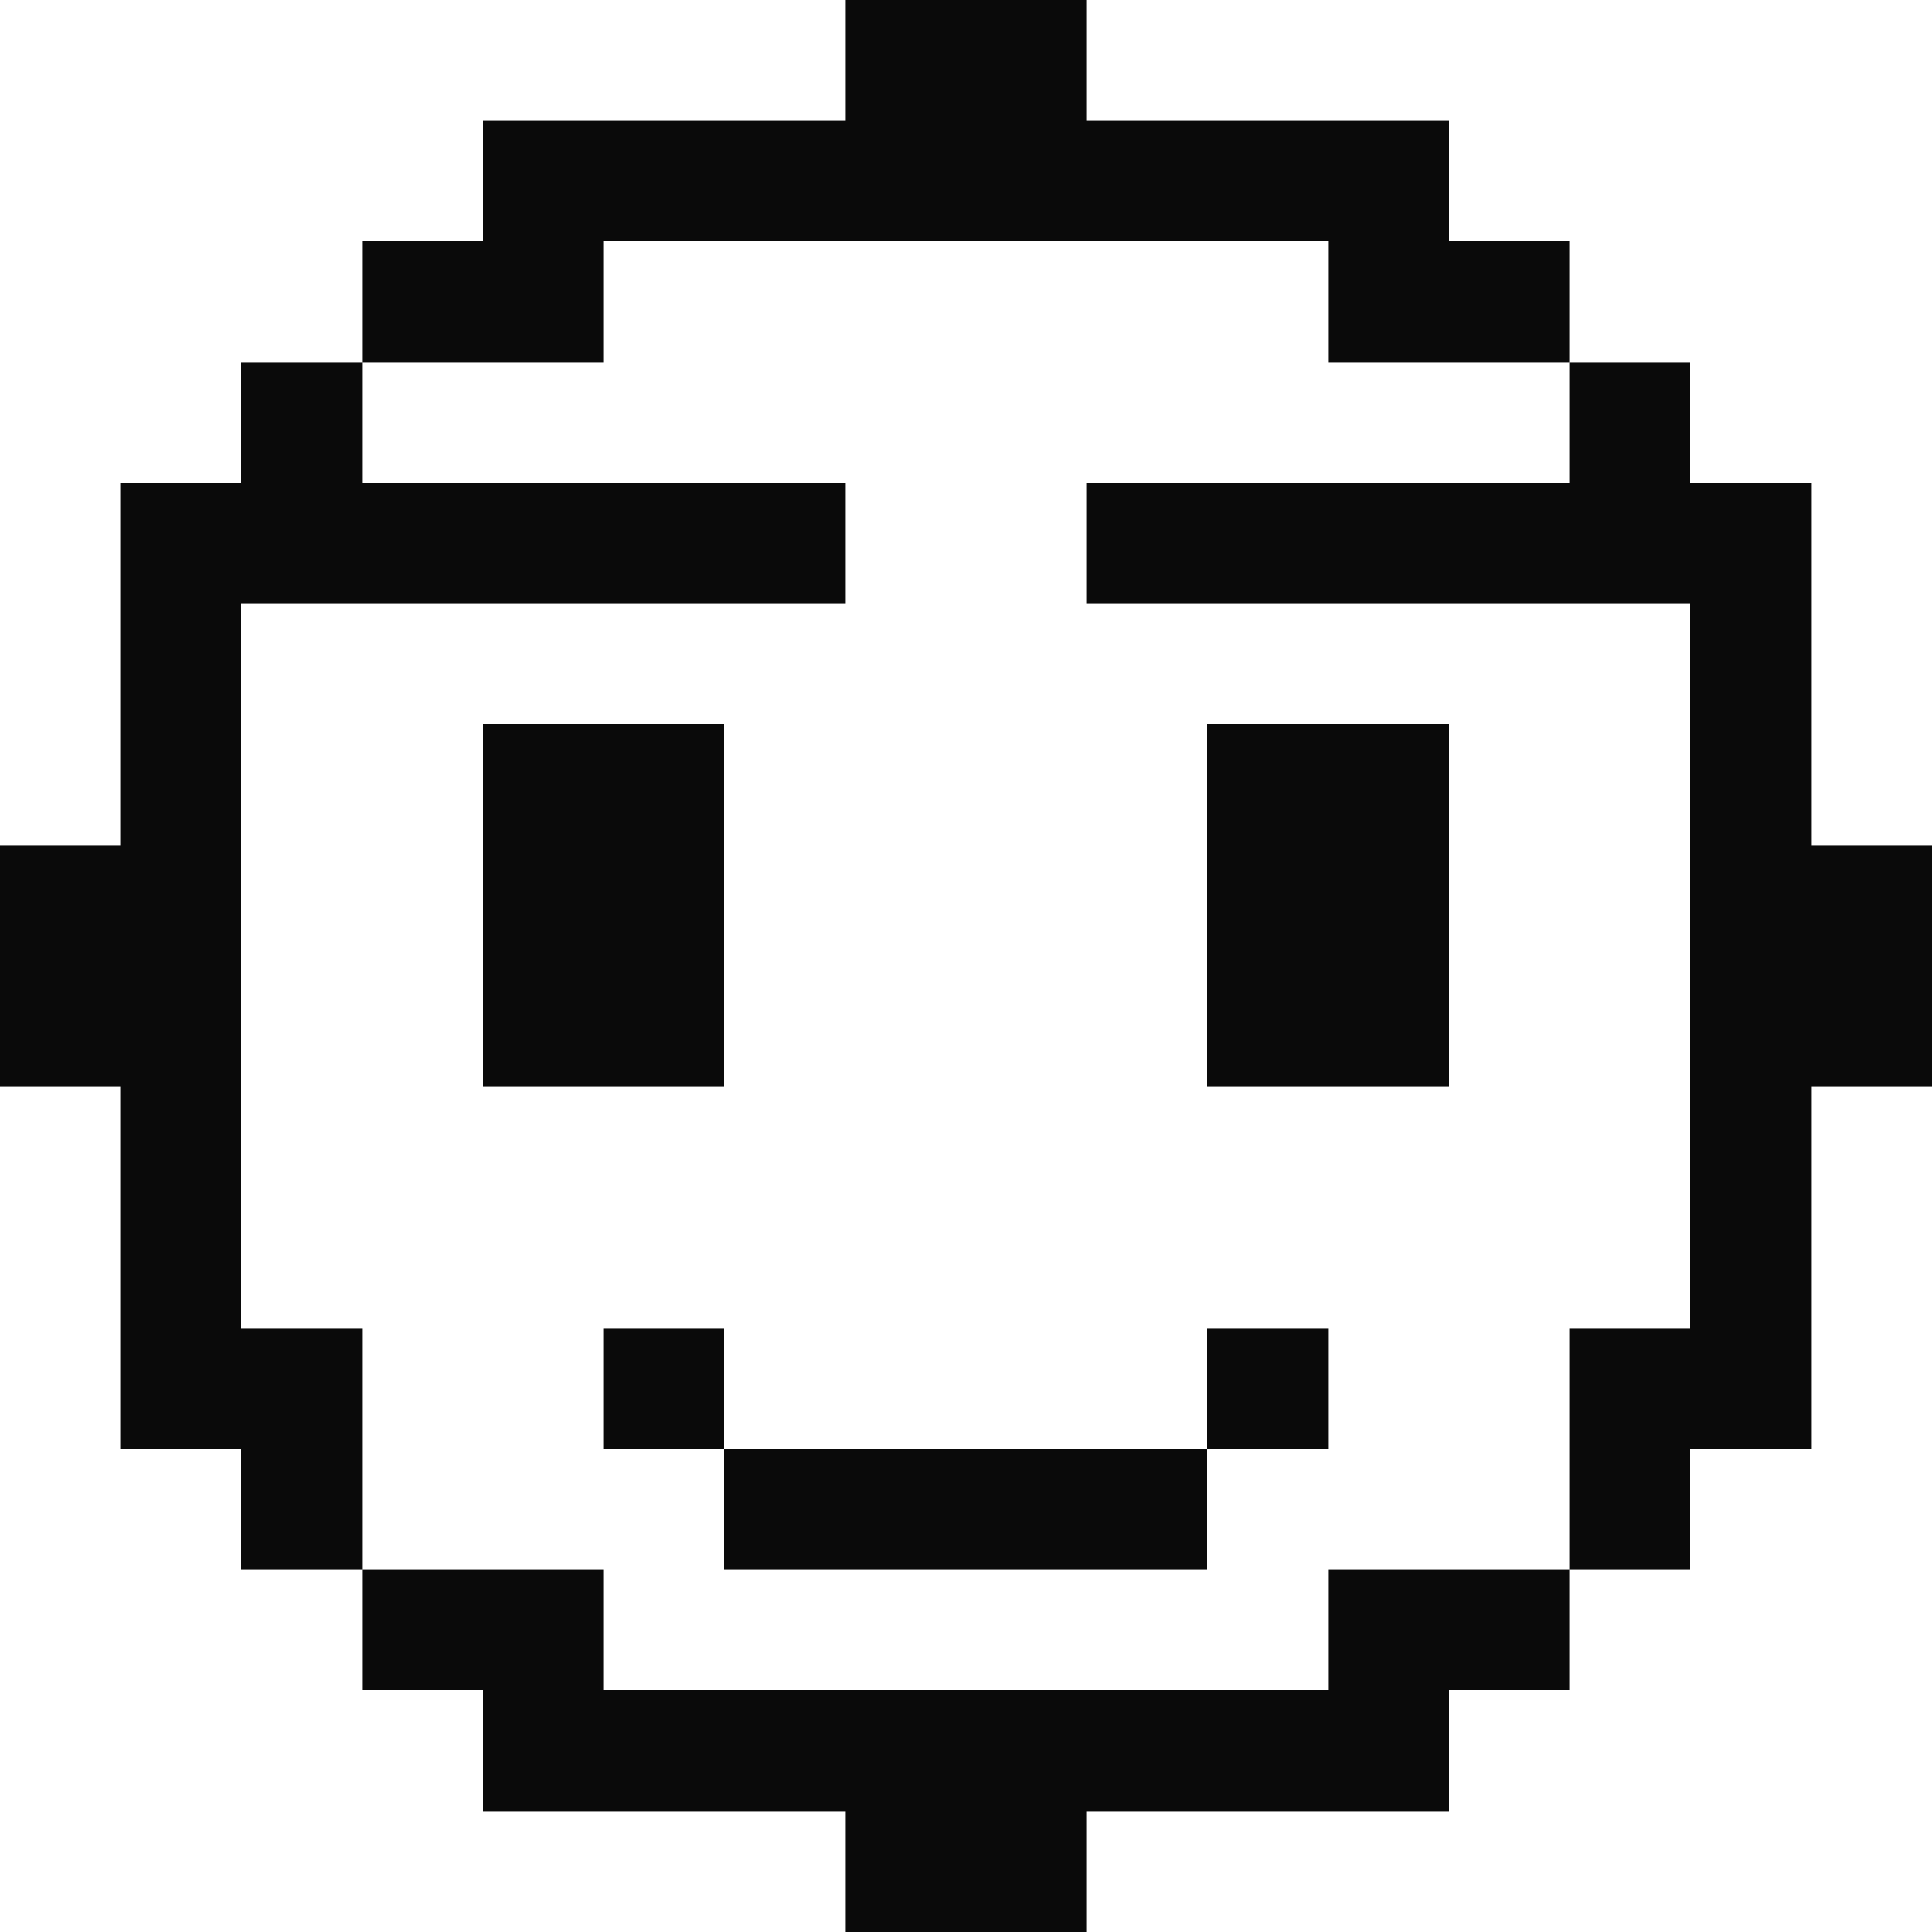
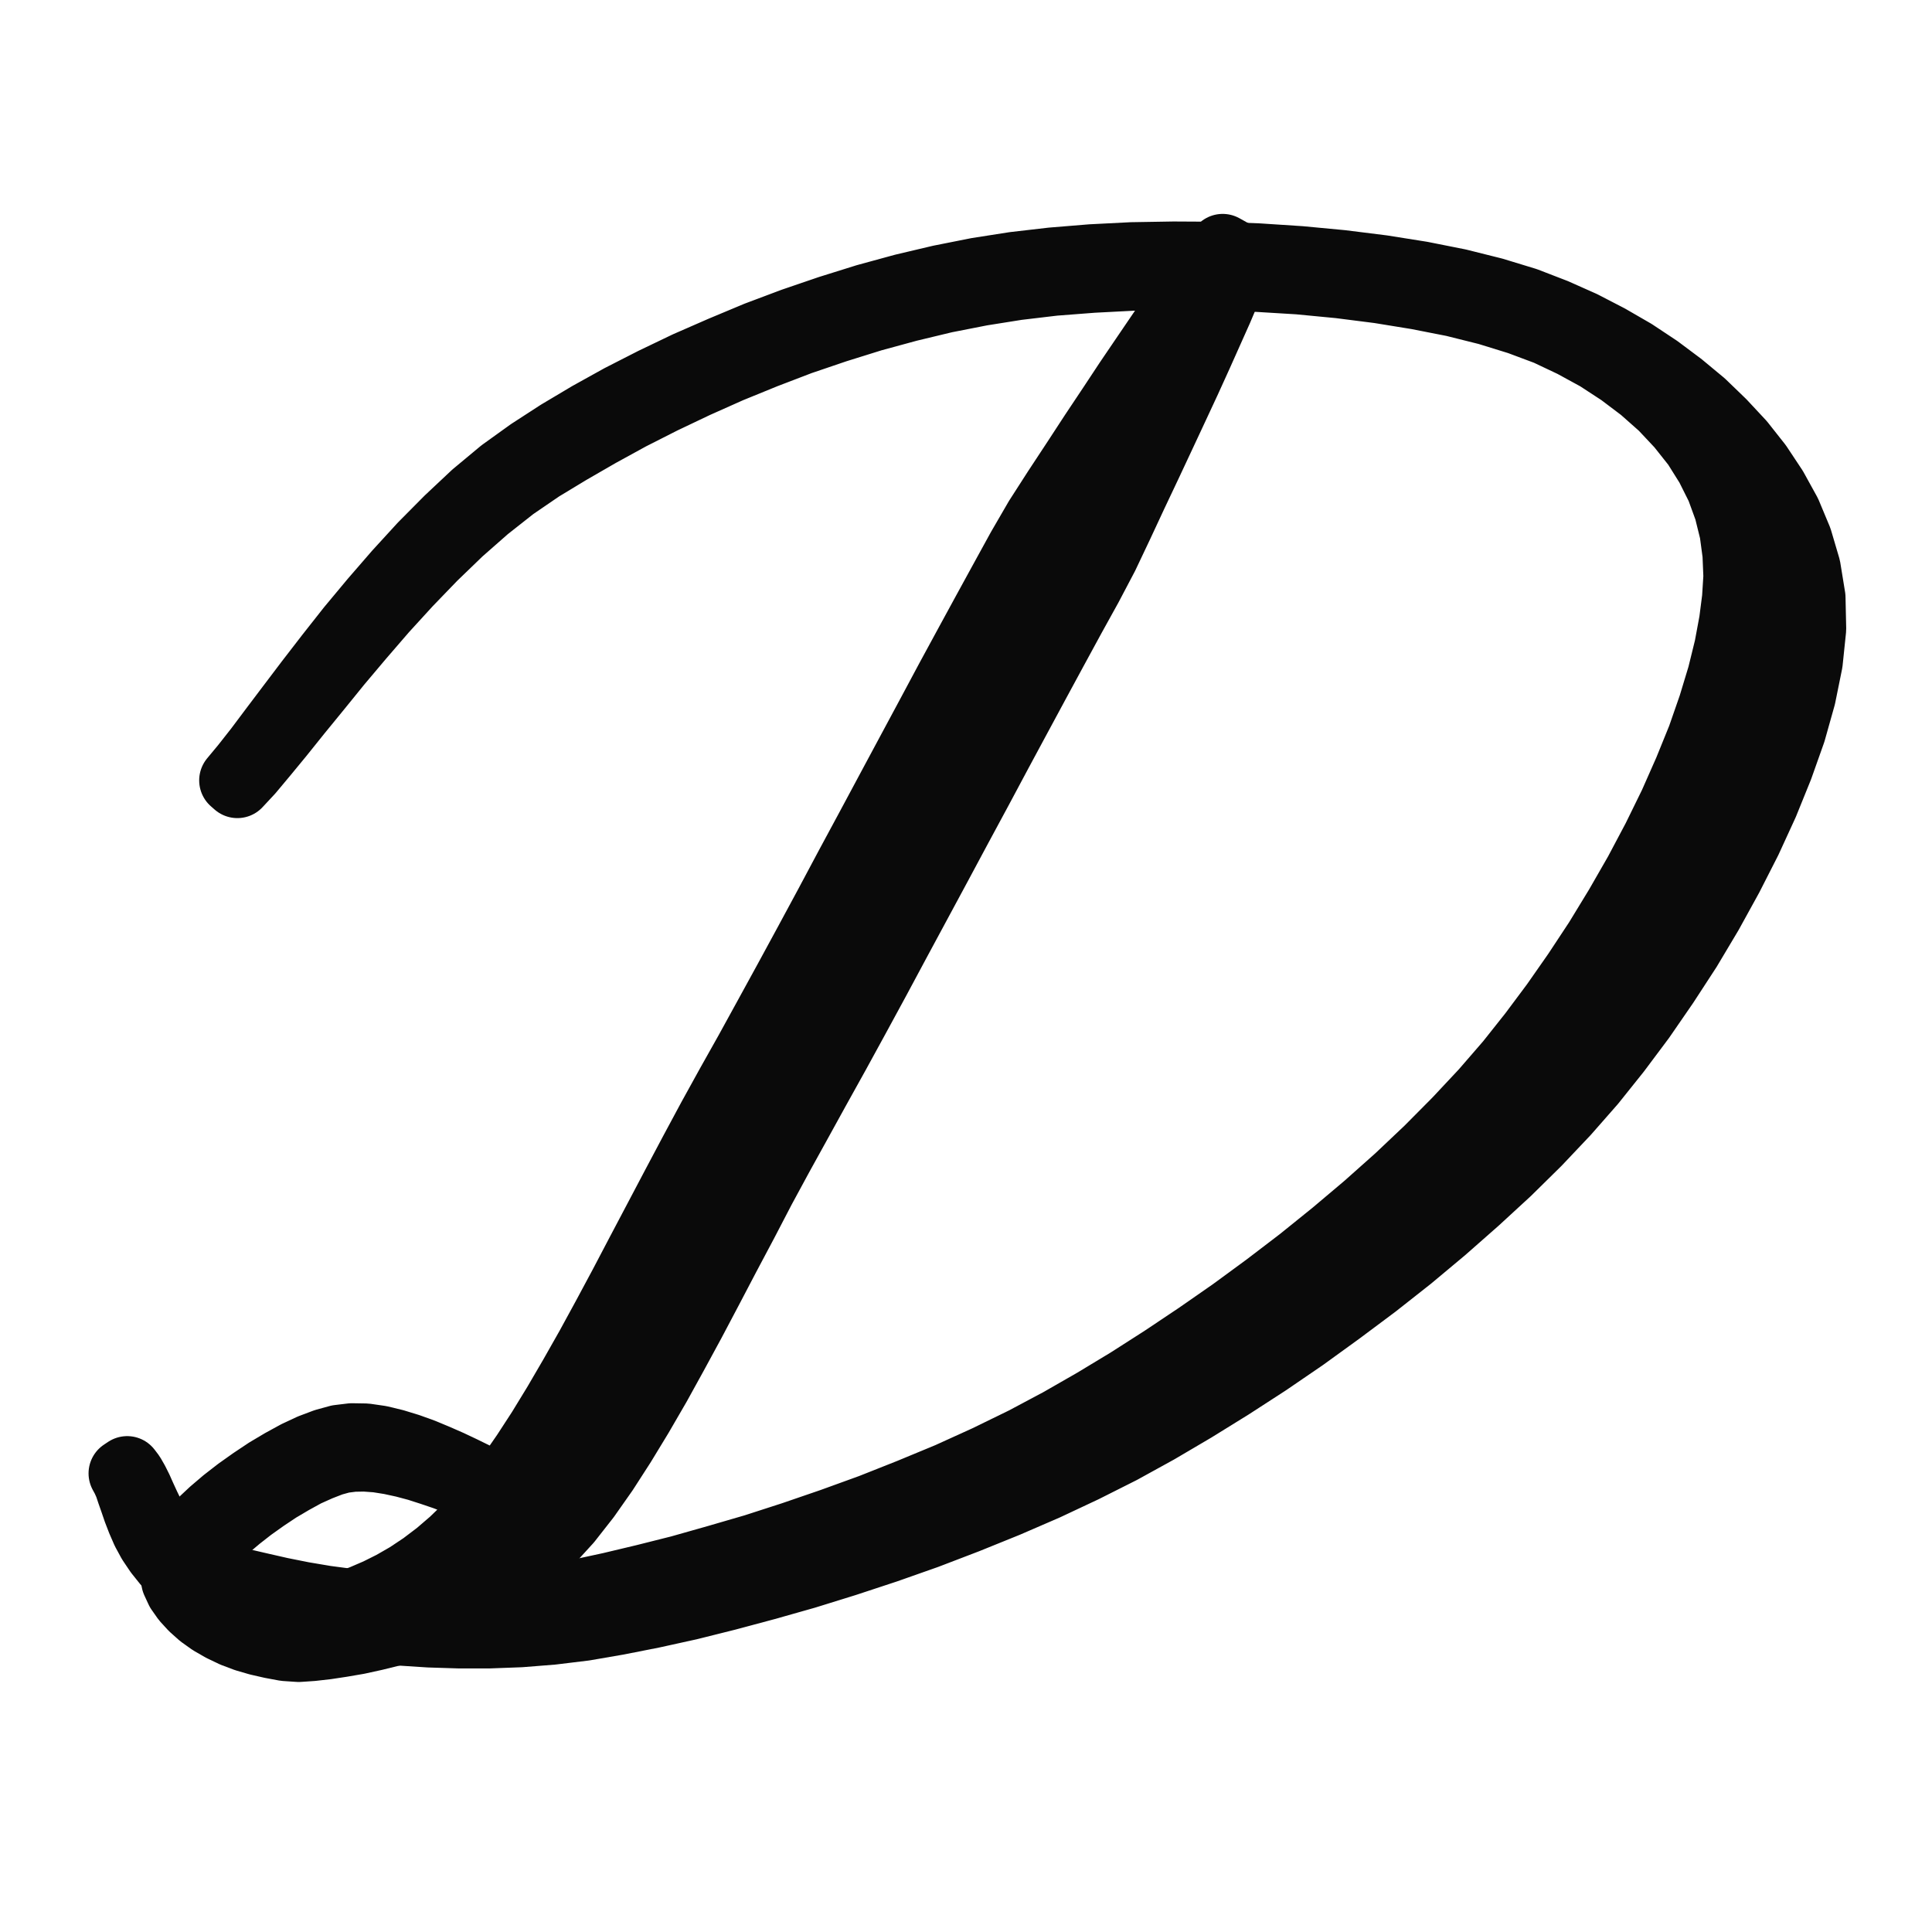
- <svg xmlns="http://www.w3.org/2000/svg" viewBox="0 0 16 16" shape-rendering="crispEdges">
-   <path fill="#0a0a0a" d="M7 0h2v1h-2zM4 1h8v1h-8zM3 2h2v1h-2zM11 2h2v1h-2zM2 3h1v1h-1zM13 3h1v1h-1zM1 4h6v1h-6zM9 4h6v1h-6zM1 5h1v1h-1zM14 5h1v1h-1zM1 6h1v1h-1zM4 6h2v1h-2zM10 6h2v1h-2zM14 6h1v1h-1zM0 7h2v1h-2zM4 7h2v1h-2zM10 7h2v1h-2zM14 7h2v1h-2zM0 8h2v1h-2zM4 8h2v1h-2zM10 8h2v1h-2zM14 8h2v1h-2zM1 9h1v1h-1zM14 9h1v1h-1zM1 10h1v1h-1zM14 10h1v1h-1zM1 11h2v1h-2zM5 11h1v1h-1zM10 11h1v1h-1zM13 11h2v1h-2zM2 12h1v1h-1zM6 12h4v1h-4zM13 12h1v1h-1zM3 13h2v1h-2zM11 13h2v1h-2zM4 14h8v1h-8zM7 15h2v1h-2z" />
+ <svg xmlns="http://www.w3.org/2000/svg" viewBox="8 -8 84 84">
+   <style>path{fill:#0a0a0a;stroke:#0a0a0a;stroke-width:3;stroke-linejoin:round}@media (prefers-color-scheme:dark){path{fill:#f4f1ea;stroke:#f4f1ea}}</style>
+   <path d="M61.16 2.80L60.74 3.34L60.25 3.99L59.71 4.74L59.12 5.58L58.48 6.51L57.80 7.51L57.08 8.57L56.34 9.69L55.56 10.86L54.77 12.07L53.96 13.30L53.15 14.56L52.39 15.87L51.66 17.20L50.91 18.57L50.12 20.02L49.30 21.53L48.46 23.10L47.59 24.72L46.71 26.36L45.82 28.02L44.92 29.69L44.03 31.36L43.14 33.01L42.26 34.63L41.40 36.20L40.56 37.73L39.74 39.19L38.94 40.64L38.15 42.11L37.37 43.58L36.60 45.04L35.84 46.48L35.10 47.89L34.36 49.27L33.64 50.59L32.92 51.86L32.22 53.06L31.53 54.19L30.86 55.22L30.21 56.16L29.59 57.00L28.97 57.75L28.35 58.43L27.71 59.05L27.07 59.60L26.41 60.10L25.75 60.54L25.09 60.92L24.43 61.25L23.78 61.53L23.14 61.77L22.52 61.96L21.93 62.12L21.36 62.25L20.85 62.37L20.39 62.49L19.91 62.53L19.42 62.49L18.95 62.38L18.49 62.21L18.05 62.00L17.65 61.77L17.30 61.51L16.99 61.24L16.74 60.97L16.56 60.71L16.45 60.47L16.40 60.26L16.41 60.10L16.50 59.89L16.70 59.58L16.99 59.22L17.37 58.82L17.83 58.39L18.34 57.96L18.89 57.53L19.48 57.11L20.08 56.71L20.69 56.35L21.29 56.02L21.87 55.76L22.41 55.55L22.88 55.42L23.35 55.36L23.85 55.35L24.40 55.39L24.97 55.48L25.57 55.61L26.17 55.77L26.76 55.96L27.35 56.16L27.90 56.37L28.43 56.56L28.92 56.75L29.36 56.90L29.74 57.03L30.05 57.10L30.11 56.90L29.83 56.78L29.48 56.61L29.07 56.41L28.60 56.18L28.09 55.93L27.54 55.67L26.97 55.42L26.37 55.17L25.76 54.95L25.14 54.76L24.52 54.61L23.90 54.52L23.30 54.51L22.72 54.58L22.14 54.74L21.53 54.97L20.91 55.26L20.27 55.61L19.63 55.99L19.00 56.41L18.38 56.85L17.80 57.30L17.26 57.76L16.78 58.21L16.36 58.65L16.01 59.08L15.75 59.49L15.59 59.90L15.56 60.33L15.64 60.74L15.82 61.13L16.08 61.50L16.40 61.85L16.77 62.18L17.19 62.48L17.66 62.75L18.16 62.99L18.69 63.19L19.24 63.35L19.81 63.48L20.40 63.59L20.99 63.63L21.57 63.59L22.19 63.52L22.85 63.42L23.55 63.30L24.28 63.14L25.05 62.95L25.85 62.71L26.68 62.41L27.53 62.05L28.39 61.62L29.26 61.10L30.14 60.50L31.00 59.80L31.85 59.00L32.68 58.09L33.48 57.07L34.26 55.96L35.02 54.78L35.78 53.53L36.54 52.22L37.29 50.86L38.05 49.46L38.80 48.04L39.56 46.59L40.33 45.14L41.09 43.68L41.87 42.24L42.66 40.81L43.47 39.34L44.32 37.81L45.19 36.22L46.07 34.60L46.96 32.94L47.86 31.27L48.76 29.60L49.65 27.94L50.54 26.29L51.40 24.68L52.24 23.12L53.06 21.60L53.84 20.16L54.58 18.80L55.31 17.48L56.01 16.15L56.65 14.80L57.27 13.47L57.89 12.16L58.48 10.90L59.05 9.68L59.59 8.52L60.09 7.42L60.55 6.39L60.97 5.45L61.33 4.60L61.64 3.85L61.88 3.20Z" />
+   <path d="M18.32 26.07L18.85 25.50L19.46 24.77L20.16 23.92L20.93 22.96L21.78 21.92L22.68 20.81L23.65 19.66L24.66 18.49L25.72 17.33L26.82 16.19L27.96 15.09L29.12 14.07L30.30 13.14L31.50 12.32L32.74 11.57L34.04 10.82L35.39 10.08L36.79 9.37L38.24 8.68L39.72 8.02L41.24 7.40L42.78 6.81L44.34 6.28L45.91 5.79L47.49 5.36L49.07 4.98L50.65 4.67L52.22 4.42L53.82 4.23L55.51 4.10L57.25 4.01L59.04 3.98L60.85 3.99L62.66 4.06L64.47 4.17L66.24 4.34L67.97 4.56L69.63 4.83L71.21 5.14L72.69 5.51L74.05 5.93L75.28 6.39L76.40 6.92L77.48 7.51L78.49 8.17L79.43 8.88L80.30 9.65L81.07 10.47L81.76 11.34L82.33 12.25L82.80 13.19L83.15 14.15L83.39 15.12L83.52 16.09L83.56 17.06L83.50 18.02L83.37 19.03L83.16 20.16L82.86 21.38L82.46 22.70L81.98 24.08L81.40 25.51L80.75 26.98L80.02 28.47L79.23 29.96L78.38 31.44L77.49 32.90L76.56 34.31L75.61 35.67L74.64 36.97L73.64 38.23L72.54 39.50L71.36 40.76L70.12 42.01L68.81 43.25L67.44 44.47L66.03 45.66L64.58 46.83L63.10 47.96L61.60 49.06L60.09 50.11L58.58 51.12L57.08 52.08L55.59 52.98L54.09 53.84L52.53 54.67L50.91 55.46L49.26 56.21L47.57 56.91L45.88 57.58L44.17 58.20L42.48 58.78L40.81 59.32L39.16 59.80L37.57 60.25L36.02 60.64L34.55 60.99L33.16 61.29L31.82 61.55L30.51 61.74L29.22 61.86L27.95 61.93L26.71 61.94L25.50 61.91L24.34 61.83L23.22 61.71L22.16 61.57L21.15 61.40L20.20 61.21L19.32 61.01L18.50 60.82L17.76 60.63L17.13 60.42L16.58 60.15L16.11 59.85L15.70 59.50L15.35 59.13L15.04 58.73L14.78 58.32L14.55 57.91L14.35 57.50L14.17 57.11L14.01 56.75L13.85 56.43L13.69 56.15L13.53 55.94L13.35 56.06L13.47 56.28L13.59 56.55L13.70 56.88L13.83 57.25L13.97 57.66L14.14 58.10L14.34 58.56L14.59 59.02L14.90 59.48L15.26 59.93L15.70 60.36L16.22 60.75L16.83 61.09L17.52 61.37L18.28 61.62L19.11 61.85L20.01 62.07L20.98 62.28L22.01 62.47L23.10 62.65L24.24 62.80L25.44 62.92L26.67 63.00L27.95 63.04L29.27 63.04L30.62 62.99L32.00 62.88L33.40 62.71L34.85 62.46L36.37 62.16L37.96 61.81L39.60 61.40L41.28 60.95L43.01 60.46L44.75 59.92L46.51 59.34L48.27 58.72L50.02 58.05L51.75 57.35L53.46 56.61L55.12 55.83L56.73 55.02L58.31 54.15L59.89 53.22L61.49 52.23L63.08 51.20L64.66 50.12L66.22 48.99L67.76 47.84L69.27 46.65L70.73 45.43L72.15 44.18L73.52 42.92L74.82 41.64L76.05 40.34L77.20 39.03L78.28 37.68L79.35 36.25L80.37 34.77L81.36 33.25L82.29 31.69L83.16 30.11L83.97 28.52L84.70 26.93L85.34 25.35L85.89 23.80L86.32 22.27L86.62 20.79L86.77 19.35L86.74 17.98L86.53 16.69L86.17 15.47L85.69 14.32L85.10 13.25L84.43 12.24L83.68 11.29L82.86 10.41L81.99 9.57L81.05 8.79L80.06 8.05L79.02 7.36L77.93 6.73L76.79 6.14L75.60 5.61L74.33 5.12L72.92 4.69L71.40 4.31L69.79 3.99L68.09 3.72L66.33 3.50L64.53 3.33L62.70 3.21L60.86 3.14L59.03 3.13L57.22 3.16L55.45 3.25L53.74 3.39L52.10 3.58L50.50 3.83L48.89 4.15L47.28 4.53L45.67 4.97L44.07 5.47L42.49 6.01L40.92 6.60L39.39 7.24L37.88 7.90L36.42 8.60L34.99 9.33L33.62 10.09L32.31 10.87L31.06 11.68L29.85 12.55L28.66 13.54L27.51 14.62L26.38 15.76L25.30 16.94L24.26 18.14L23.26 19.34L22.33 20.52L21.45 21.66L20.64 22.73L19.90 23.71L19.24 24.59L18.65 25.34L18.16 25.93Z" />
</svg>
